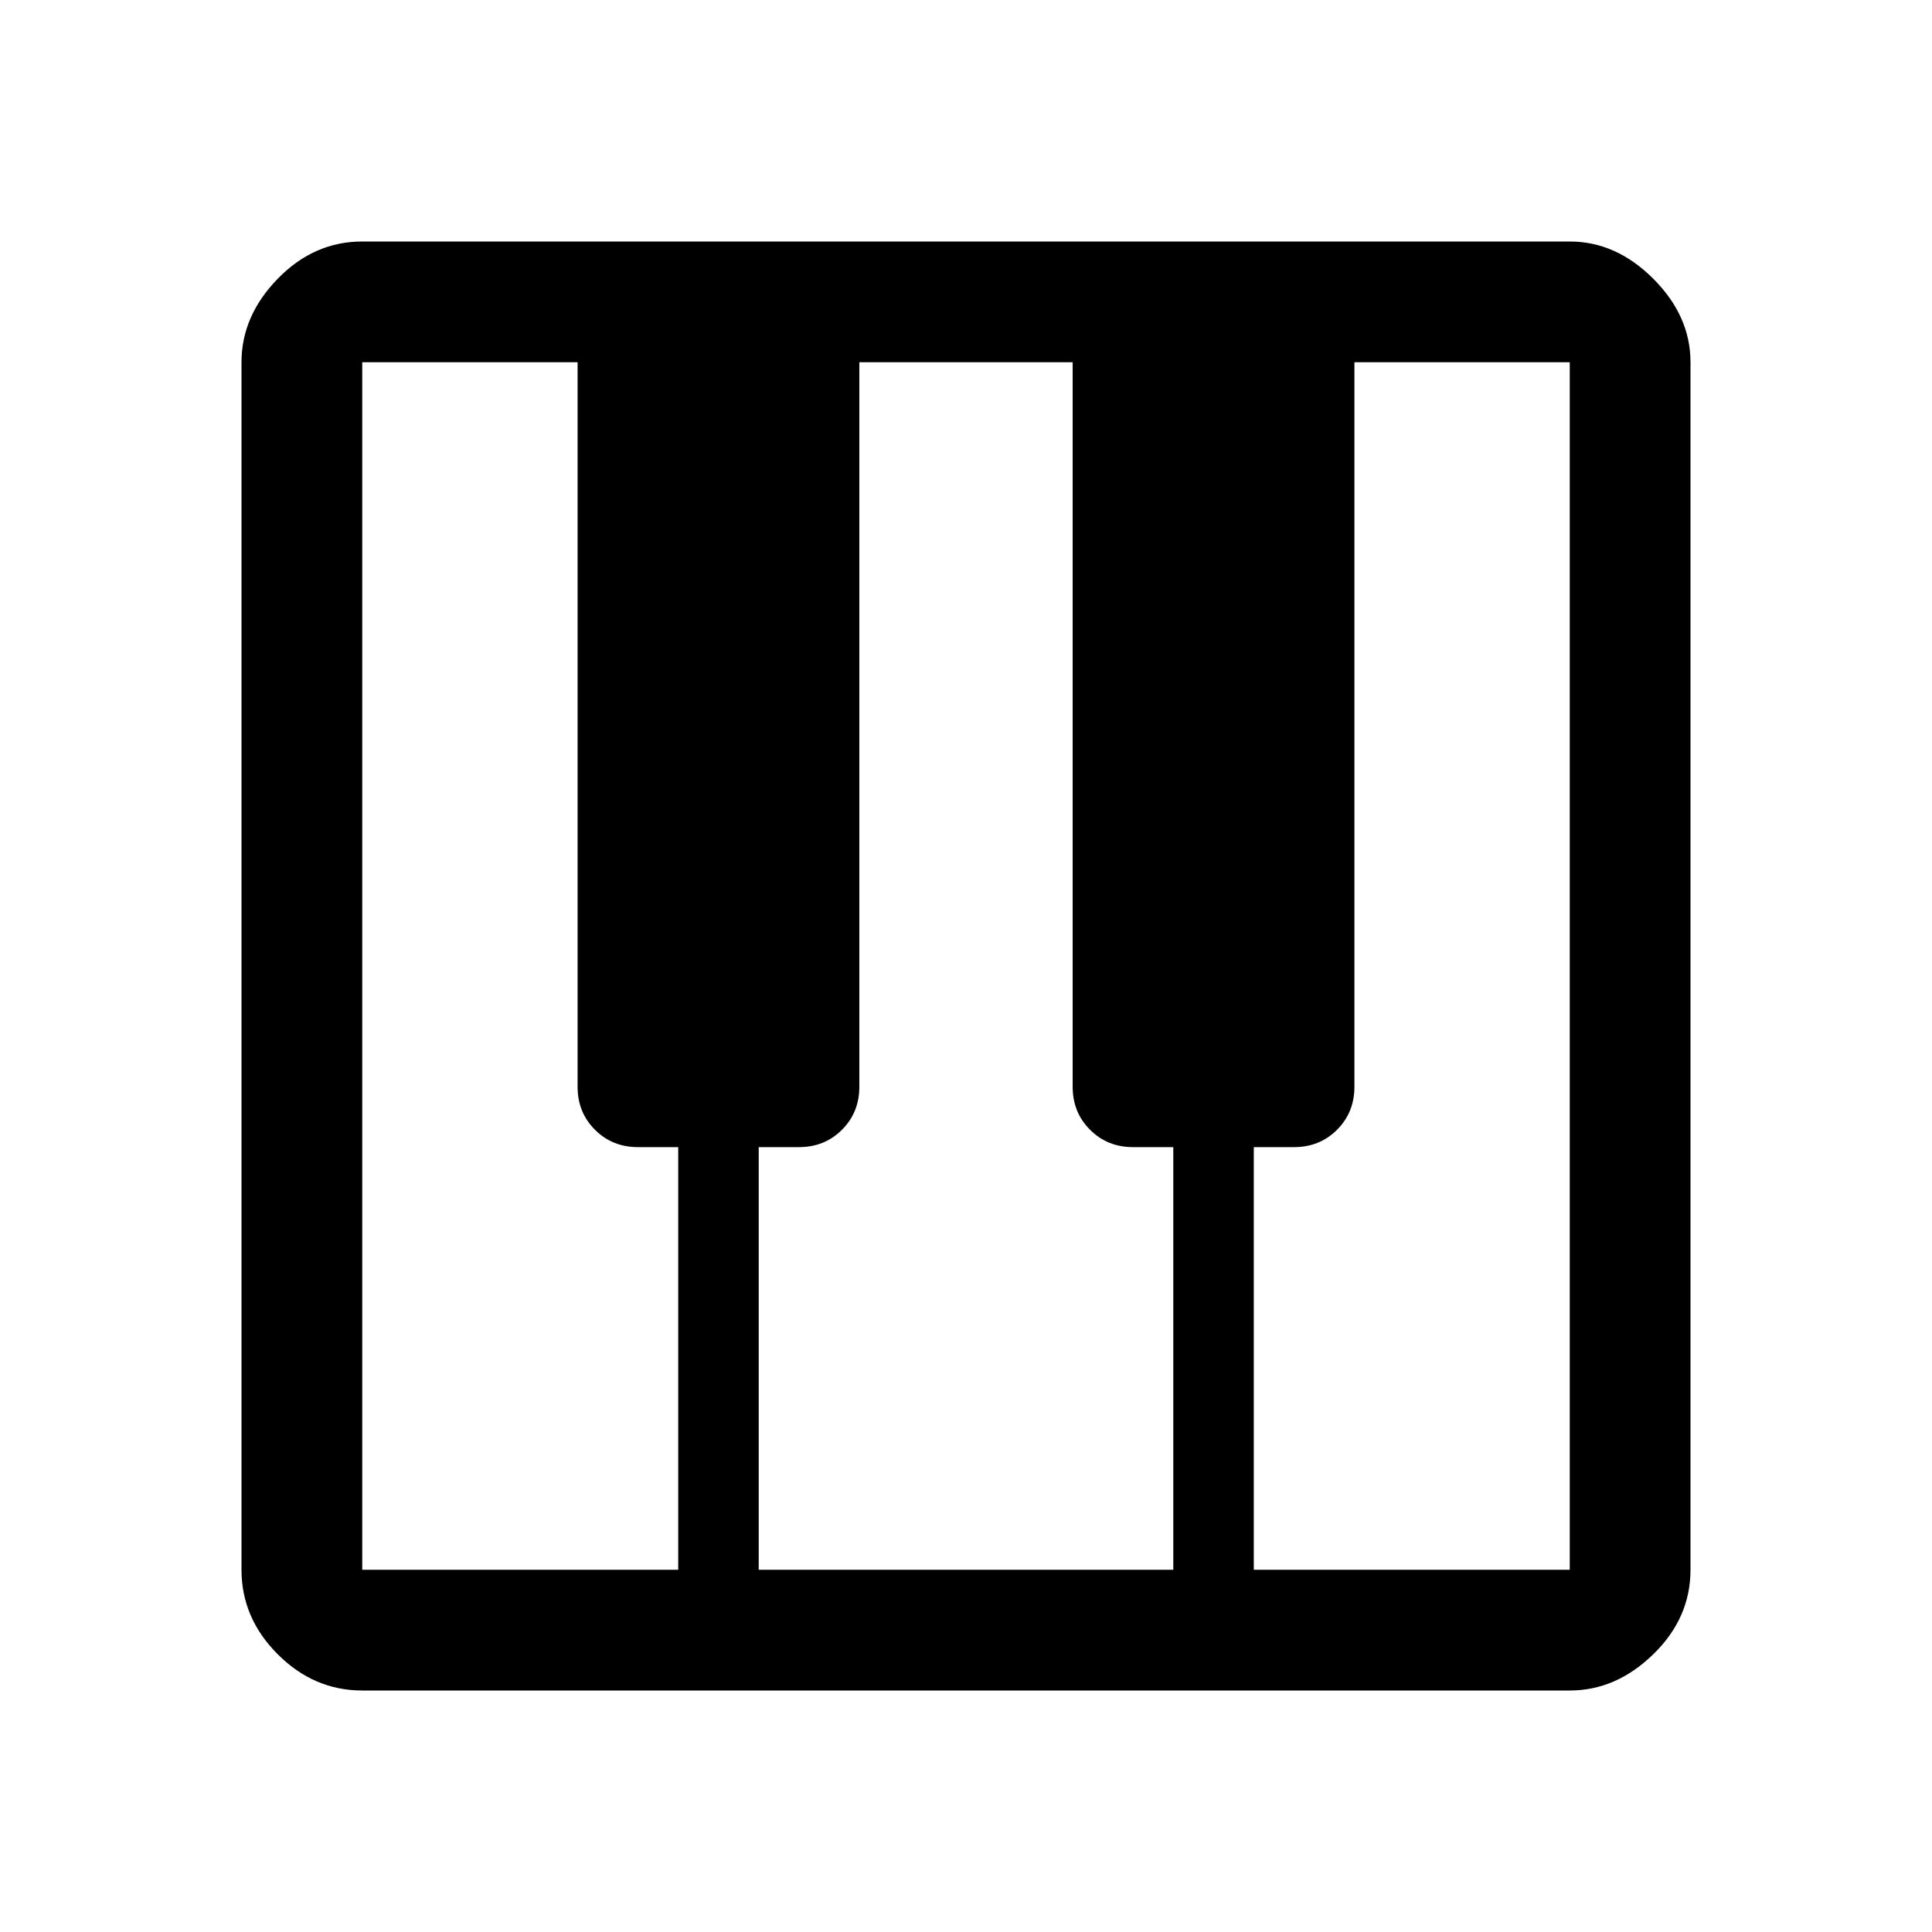
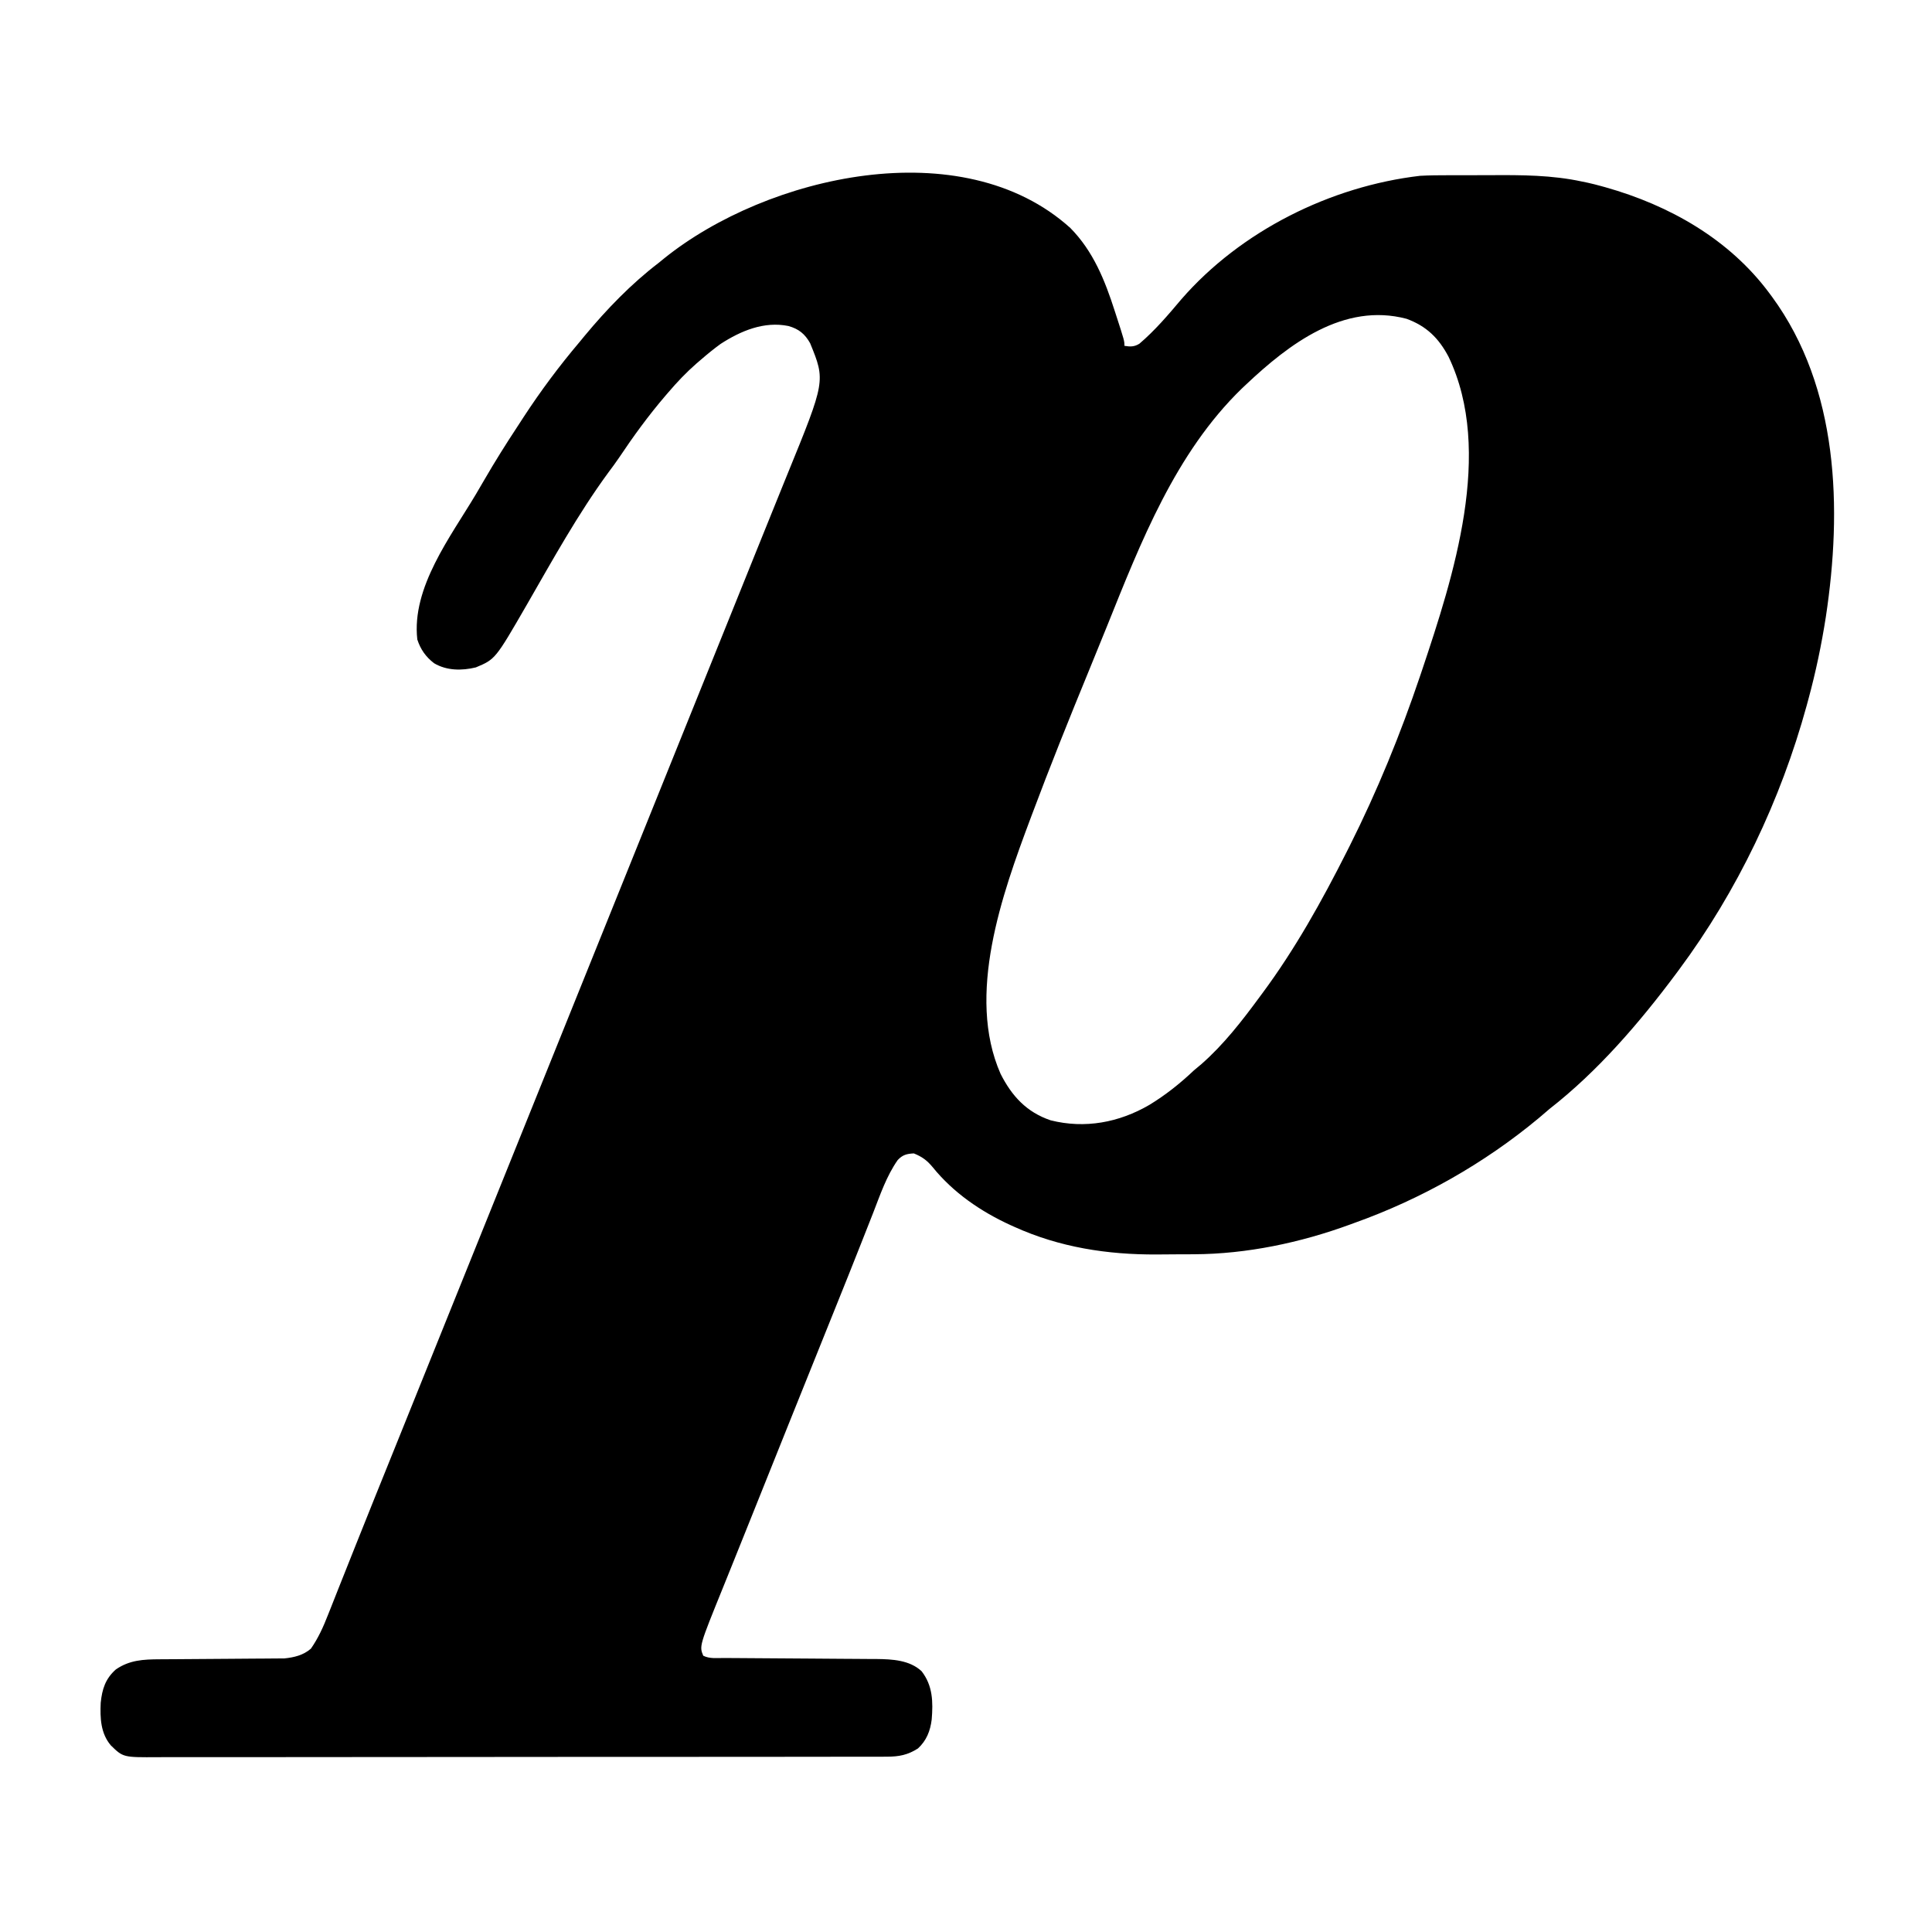
- <svg xmlns="http://www.w3.org/2000/svg" height="48px" viewBox="0 -960 960 960" width="48px" fill="#000000">
-   <path d="M180-120q-24 0-42-18t-18-42v-600q0-23 18-41.5t42-18.5h600q23 0 41.5 18.5T840-780v600q0 24-18.5 42T780-120H180Zm0-60h157v-210h-20q-12.75 0-21.37-8.63Q287-407.25 287-420v-360H180v600Zm443 0h157v-600H673v360q0 12.75-8.62 21.37Q655.75-390 643-390h-20v210Zm-246 0h206v-210h-20q-12.75 0-21.37-8.63Q533-407.25 533-420v-360H427v360q0 12.75-8.62 21.37Q409.75-390 397-390h-20v210Z" />
+ <svg xmlns="http://www.w3.org/2000/svg" version="1.1" width="50" height="50" viewBox="0 0 1000.0 1000.0">
+   <path d="M0 0 C11.885 12.032 17.933 27.178 23 43 C23.122 43.376 23.122 43.376 23.74 45.277 C28 58.42 28 58.42 28 61 C30.985 61.522 33.139 61.54 35.758 59.898 C43.719 53.137 50.725 44.919 57.438 36.938 C88.261 1.498 134.709 -21.584 181 -27 C185.942 -27.272 190.871 -27.304 195.82 -27.301 C197.214 -27.305 198.607 -27.309 200 -27.314 C202.903 -27.321 205.805 -27.321 208.708 -27.316 C211.642 -27.311 214.576 -27.318 217.51 -27.336 C233.548 -27.435 249.245 -27.417 265 -24 C265.481 -23.901 265.481 -23.901 267.915 -23.398 C270.131 -22.906 272.312 -22.356 274.5 -21.75 C275.273 -21.539 276.046 -21.328 276.842 -21.11 C310.112 -11.742 341.186 5.811 362 34 C362.393 34.529 362.785 35.057 363.189 35.602 C397.819 82.895 399.511 145.371 391.068 201.208 C388.819 215.663 385.837 229.882 382 244 C381.708 245.081 381.415 246.161 381.114 247.274 C367.684 296.172 345.265 343.251 315 384 C314.735 384.357 314.735 384.357 313.395 386.163 C294.471 411.526 273.009 436.484 248 456 C246.143 457.58 244.289 459.164 242.438 460.75 C214.186 484.244 181.568 502.661 147 515 C146.23 515.283 145.459 515.566 144.666 515.857 C119.078 525.221 91.343 531.082 64.043 531.203 C63.019 531.209 61.996 531.215 60.941 531.22 C58.782 531.23 56.623 531.236 54.464 531.24 C51.234 531.25 48.005 531.281 44.775 531.312 C19.162 531.444 -5.54 527.628 -29 517 C-29.661 516.702 -30.323 516.404 -31.004 516.098 C-46.313 509.097 -60.581 499.335 -71.25 486.125 C-74.166 482.608 -76.725 480.725 -81 479 C-84.666 479.193 -86.795 479.718 -89.366 482.454 C-95.157 490.745 -98.374 500.319 -102.016 509.68 C-102.8 511.672 -103.586 513.664 -104.372 515.655 C-105.62 518.813 -106.866 521.972 -108.109 525.131 C-112.451 536.173 -116.877 547.181 -121.309 558.187 C-123.141 562.736 -124.97 567.286 -126.799 571.836 C-128.186 575.286 -129.573 578.737 -130.96 582.188 C-131.42 583.33 -131.88 584.473 -132.353 585.651 C-132.584 586.224 -132.584 586.224 -133.75 589.125 C-137.454 598.336 -141.157 607.547 -144.859 616.758 C-145.304 617.865 -145.749 618.971 -146.208 620.112 C-152.292 635.248 -158.363 650.39 -164.415 665.539 C-167.65 673.634 -170.9 681.722 -174.164 689.805 C-175.285 692.587 -176.406 695.37 -177.527 698.152 C-178.275 700.008 -179.025 701.862 -179.777 703.716 C-192.059 734.026 -192.059 734.026 -190 739 C-186.656 740.672 -182.889 740.162 -179.211 740.174 C-178.3 740.18 -177.389 740.187 -176.451 740.194 C-174.467 740.208 -172.484 740.22 -170.501 740.23 C-167.356 740.246 -164.211 740.269 -161.066 740.295 C-152.121 740.365 -143.177 740.425 -134.233 740.477 C-128.765 740.509 -123.296 740.55 -117.828 740.597 C-115.749 740.613 -113.669 740.625 -111.59 740.634 C-108.668 740.646 -105.746 740.67 -102.824 740.697 C-101.975 740.698 -101.126 740.698 -100.251 740.699 C-92.13 740.796 -83.178 741.253 -77 747 C-71.155 754.488 -71.009 762.953 -71.756 772.041 C-72.49 777.941 -74.454 782.951 -78.875 787 C-84.164 790.385 -88.698 791.25 -94.929 791.257 C-95.605 791.261 -96.281 791.264 -96.978 791.268 C-99.242 791.277 -101.506 791.272 -103.771 791.267 C-105.411 791.271 -107.051 791.276 -108.692 791.281 C-113.199 791.293 -117.706 791.293 -122.213 791.291 C-127.074 791.29 -131.935 791.301 -136.796 791.311 C-146.319 791.327 -155.842 791.333 -165.366 791.334 C-173.106 791.335 -180.847 791.339 -188.587 791.346 C-210.531 791.363 -232.474 791.372 -254.417 791.371 C-255.6 791.371 -256.783 791.371 -258.002 791.371 C-258.594 791.371 -258.594 791.371 -261.592 791.37 C-280.791 791.37 -299.99 791.389 -319.189 791.417 C-338.9 791.446 -358.611 791.459 -378.322 791.458 C-389.389 791.457 -400.457 791.463 -411.524 791.484 C-420.946 791.502 -430.369 791.507 -439.791 791.493 C-444.598 791.486 -449.405 791.486 -454.212 791.504 C-458.615 791.519 -463.017 791.517 -467.42 791.499 C-469.01 791.496 -470.601 791.5 -472.192 791.511 C-490.239 791.629 -490.239 791.629 -496.628 785.417 C-501.923 779.181 -502.237 771.202 -501.875 763.375 C-501.15 756.29 -499.457 750.936 -494.062 746.125 C-486.995 741.221 -479.807 740.884 -471.356 740.842 C-470.626 740.837 -469.897 740.832 -469.145 740.827 C-467.573 740.816 -466.001 740.808 -464.43 740.801 C-461.936 740.789 -459.442 740.769 -456.948 740.748 C-449.862 740.686 -442.776 740.632 -435.69 740.599 C-431.344 740.578 -426.998 740.542 -422.652 740.498 C-421.004 740.484 -419.355 740.475 -417.707 740.472 C-415.395 740.467 -413.085 740.444 -410.774 740.417 C-409.462 740.408 -408.151 740.4 -406.8 740.392 C-401.681 739.864 -397.041 738.751 -393.073 735.346 C-389.26 729.846 -386.686 724.155 -384.262 717.93 C-383.828 716.846 -383.395 715.762 -382.948 714.645 C-381.517 711.059 -380.102 707.467 -378.688 703.875 C-377.672 701.318 -376.652 698.763 -375.632 696.208 C-373.763 691.525 -371.898 686.84 -370.038 682.153 C-366.679 673.69 -363.288 665.24 -359.879 656.797 C-359.628 656.175 -359.376 655.552 -359.117 654.911 C-358.098 652.388 -357.079 649.865 -356.06 647.342 C-353.452 640.89 -350.85 634.436 -348.249 627.981 C-347.452 626.004 -346.655 624.027 -345.858 622.051 C-339.168 605.456 -332.48 588.86 -325.793 572.264 C-317.441 551.538 -309.087 530.813 -300.729 510.088 C-292.316 489.227 -283.907 468.364 -275.5 447.5 C-266.579 425.362 -257.656 403.224 -248.729 381.088 C-240.316 360.227 -231.907 339.364 -223.5 318.5 C-215.606 298.91 -207.711 279.32 -199.812 259.732 C-198.017 255.283 -196.223 250.834 -194.429 246.385 C-194.175 245.755 -193.921 245.125 -193.659 244.475 C-192.628 241.917 -191.596 239.359 -190.565 236.8 C-187.568 229.369 -184.572 221.938 -181.575 214.507 C-180.405 211.608 -179.236 208.708 -178.066 205.809 C-177.776 205.089 -177.486 204.37 -177.187 203.629 C-174.003 195.734 -170.821 187.839 -167.642 179.942 C-167.364 179.251 -167.086 178.561 -166.8 177.85 C-165.696 175.108 -164.593 172.366 -163.489 169.625 C-160.266 161.616 -157.034 153.611 -153.787 145.612 C-152.111 141.48 -150.441 137.345 -148.772 133.21 C-148.025 131.364 -147.276 129.52 -146.523 127.676 C-126.71 79.133 -126.71 79.133 -134.688 59.625 C-137.392 54.809 -140.57 52.256 -145.875 50.75 C-158.484 48.177 -170.471 53.196 -181 60 C-184.475 62.513 -187.754 65.199 -191 68 C-191.859 68.736 -192.717 69.472 -193.602 70.23 C-198.852 74.838 -203.466 79.697 -208 85 C-208.548 85.637 -209.097 86.274 -209.662 86.93 C-218.403 97.146 -226.159 107.798 -233.624 118.972 C-235.364 121.537 -237.201 124.021 -239.062 126.5 C-254.808 147.963 -268.001 171.864 -281.271 194.923 C-297.598 223.201 -297.598 223.201 -307.703 227.445 C-314.989 229.205 -322.807 229.177 -329.352 225.27 C-333.616 221.986 -336.326 218.132 -338 213 C-341.058 185.997 -320.729 159.779 -307.59 137.683 C-306.139 135.235 -304.706 132.779 -303.281 130.316 C-297.875 120.985 -292.17 111.884 -286.236 102.879 C-285.155 101.236 -284.086 99.586 -283.02 97.934 C-274.183 84.386 -264.457 71.337 -254 59 C-253.139 57.954 -252.278 56.907 -251.418 55.859 C-239.946 42.029 -227.294 28.924 -213 18 C-212.059 17.23 -211.118 16.461 -210.148 15.668 C-156.966 -27.08 -55.959 -50.529 0 0 Z M91 81 C90.633 81.346 90.633 81.346 88.773 83.098 C54.378 116.466 36.456 162.684 18.952 206.203 C15.931 213.71 12.875 221.203 9.797 228.688 C-0.472 253.666 -10.534 278.705 -20 304 C-20.25 304.666 -20.5 305.332 -20.757 306.018 C-35.275 344.76 -54.035 397.097 -36.102 437.824 C-30.304 449.276 -22.666 457.668 -10.188 461.875 C7.557 466.346 25.214 463.019 40.904 453.893 C49.374 448.731 56.794 442.819 64 436 C65.267 434.933 66.538 433.87 67.812 432.812 C79.436 422.612 88.876 410.407 98 398 C98.444 397.402 98.889 396.804 99.347 396.188 C116.299 373.346 130.208 348.353 143 323 C143.551 321.91 144.101 320.819 144.668 319.696 C158.894 291.33 170.85 262.064 181 232 C181.358 230.94 181.716 229.88 182.084 228.789 C198.22 180.576 219.353 115.822 195.75 66.625 C190.669 56.992 184.312 50.757 174 47 C141.511 38.453 113.188 60.059 91 81 Z " fill="#000000" transform="translate(554,118)" />
</svg>
